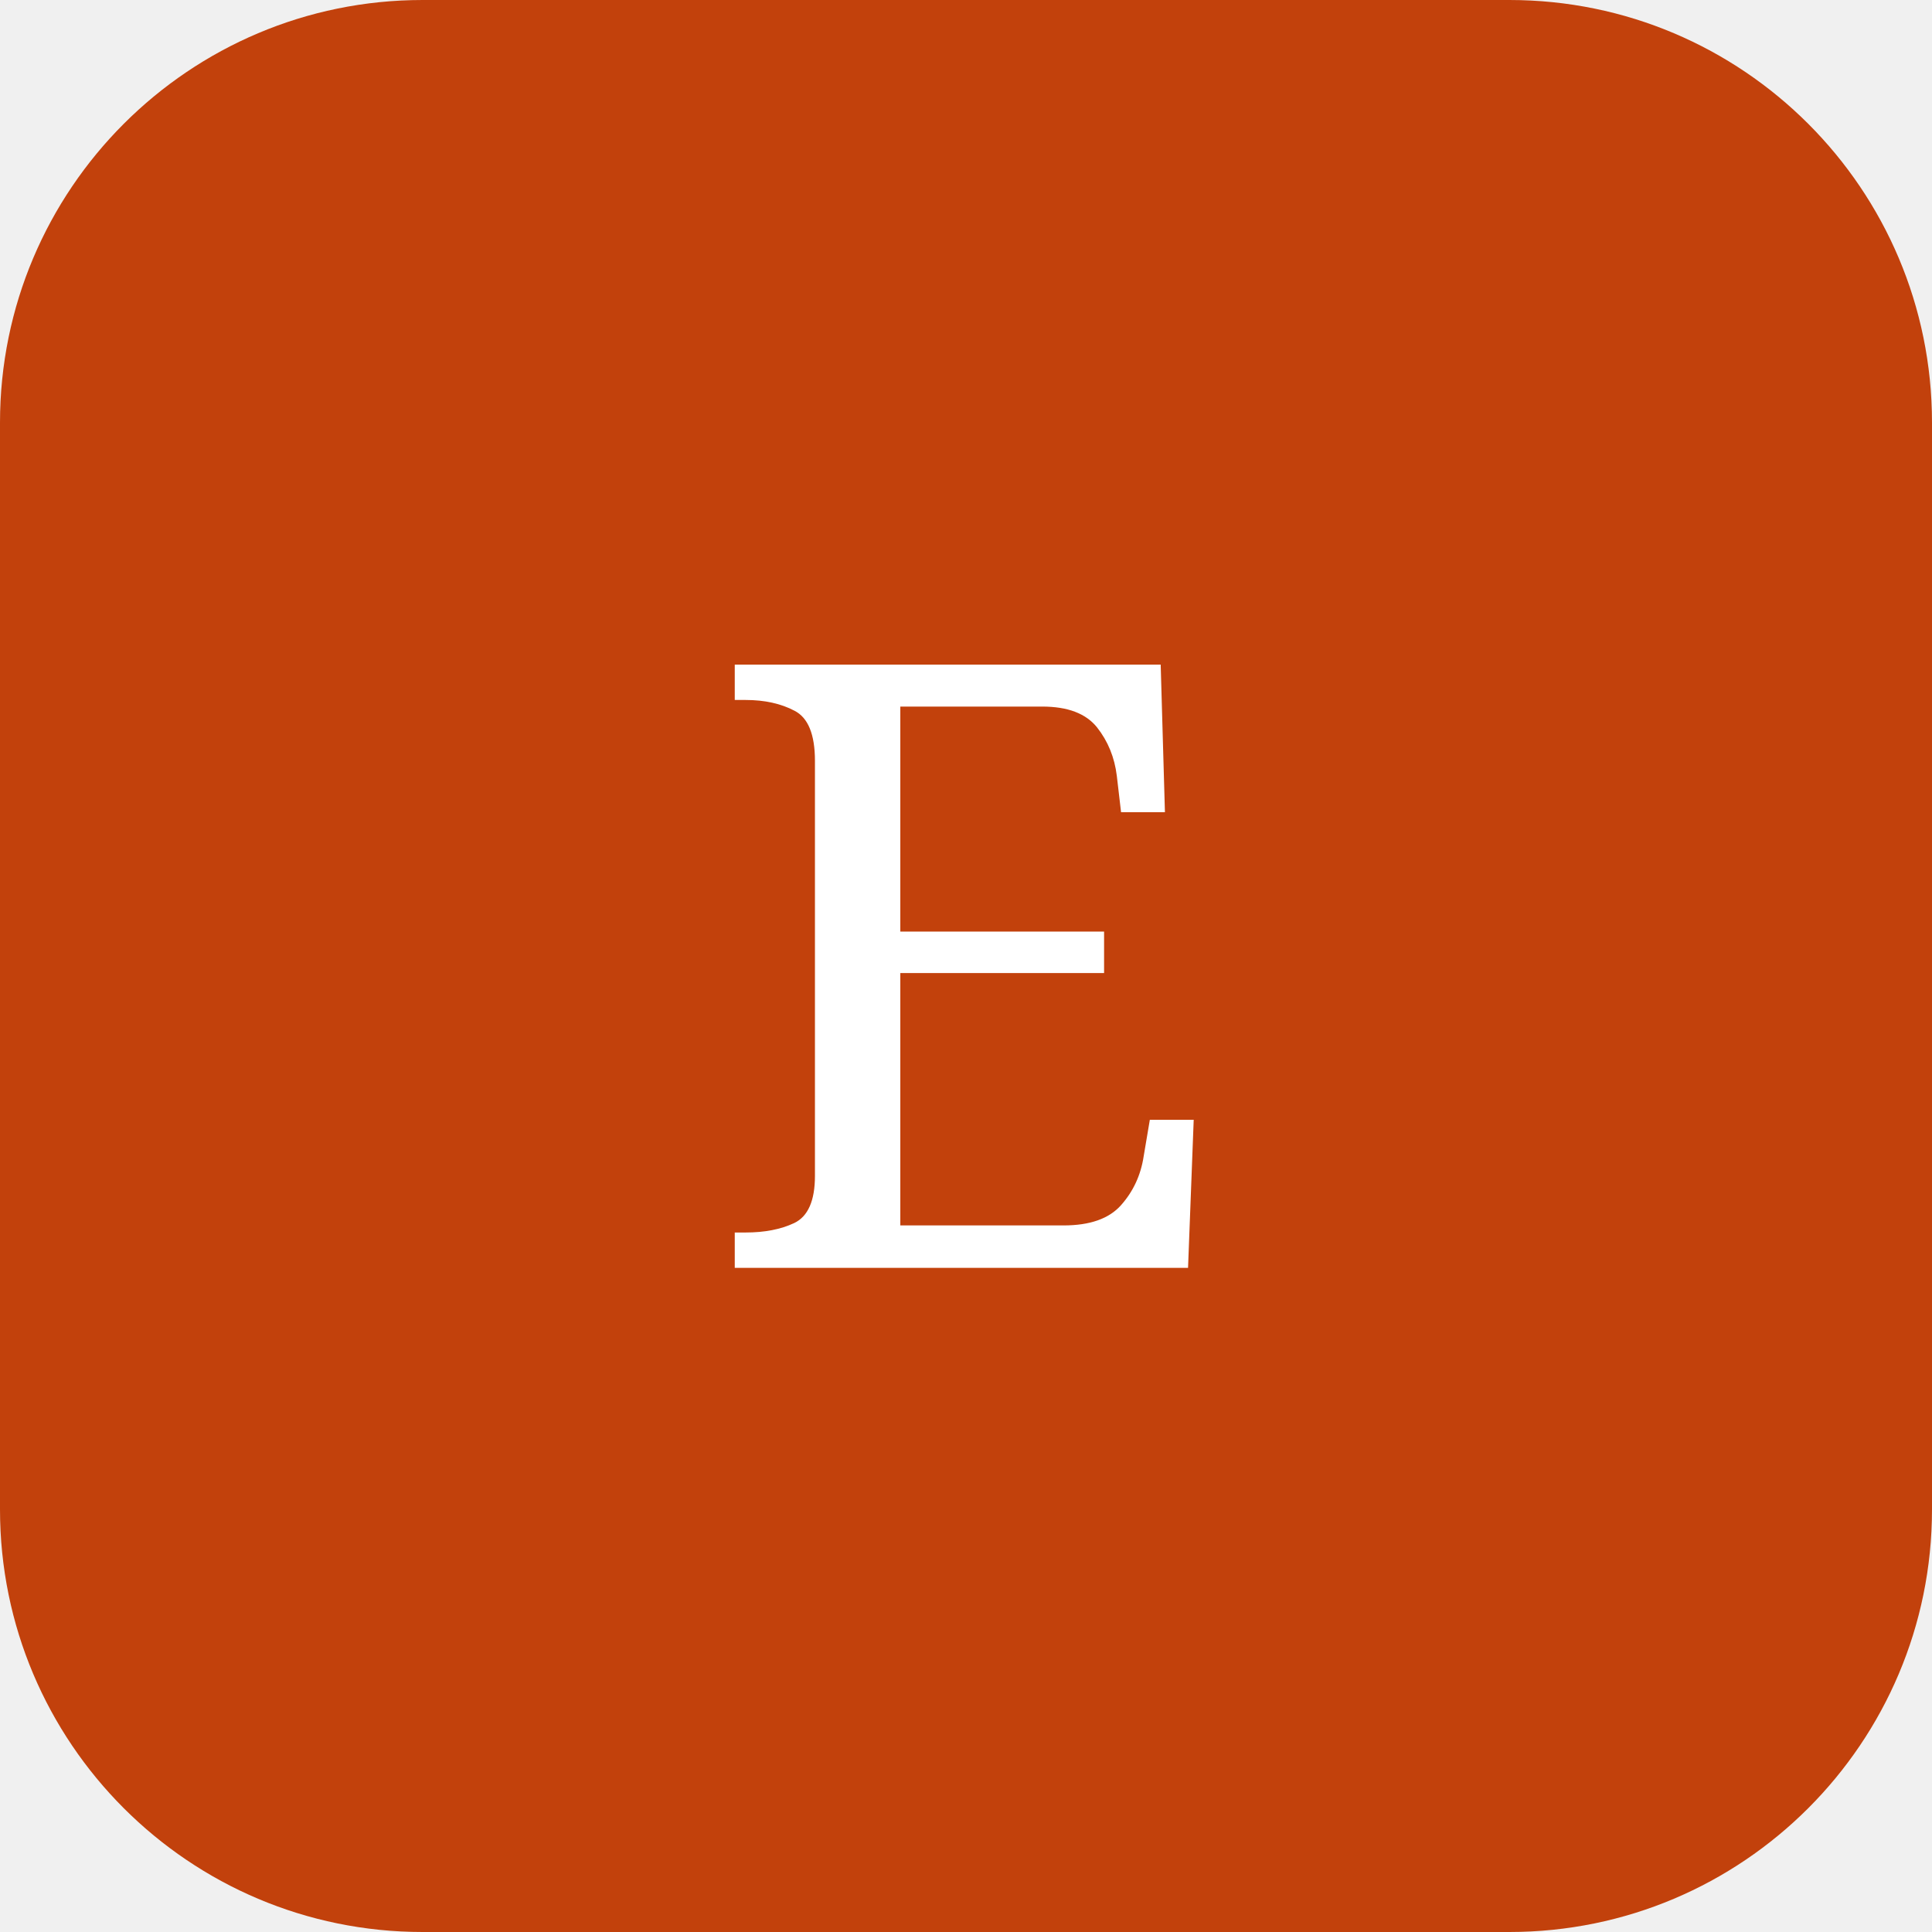
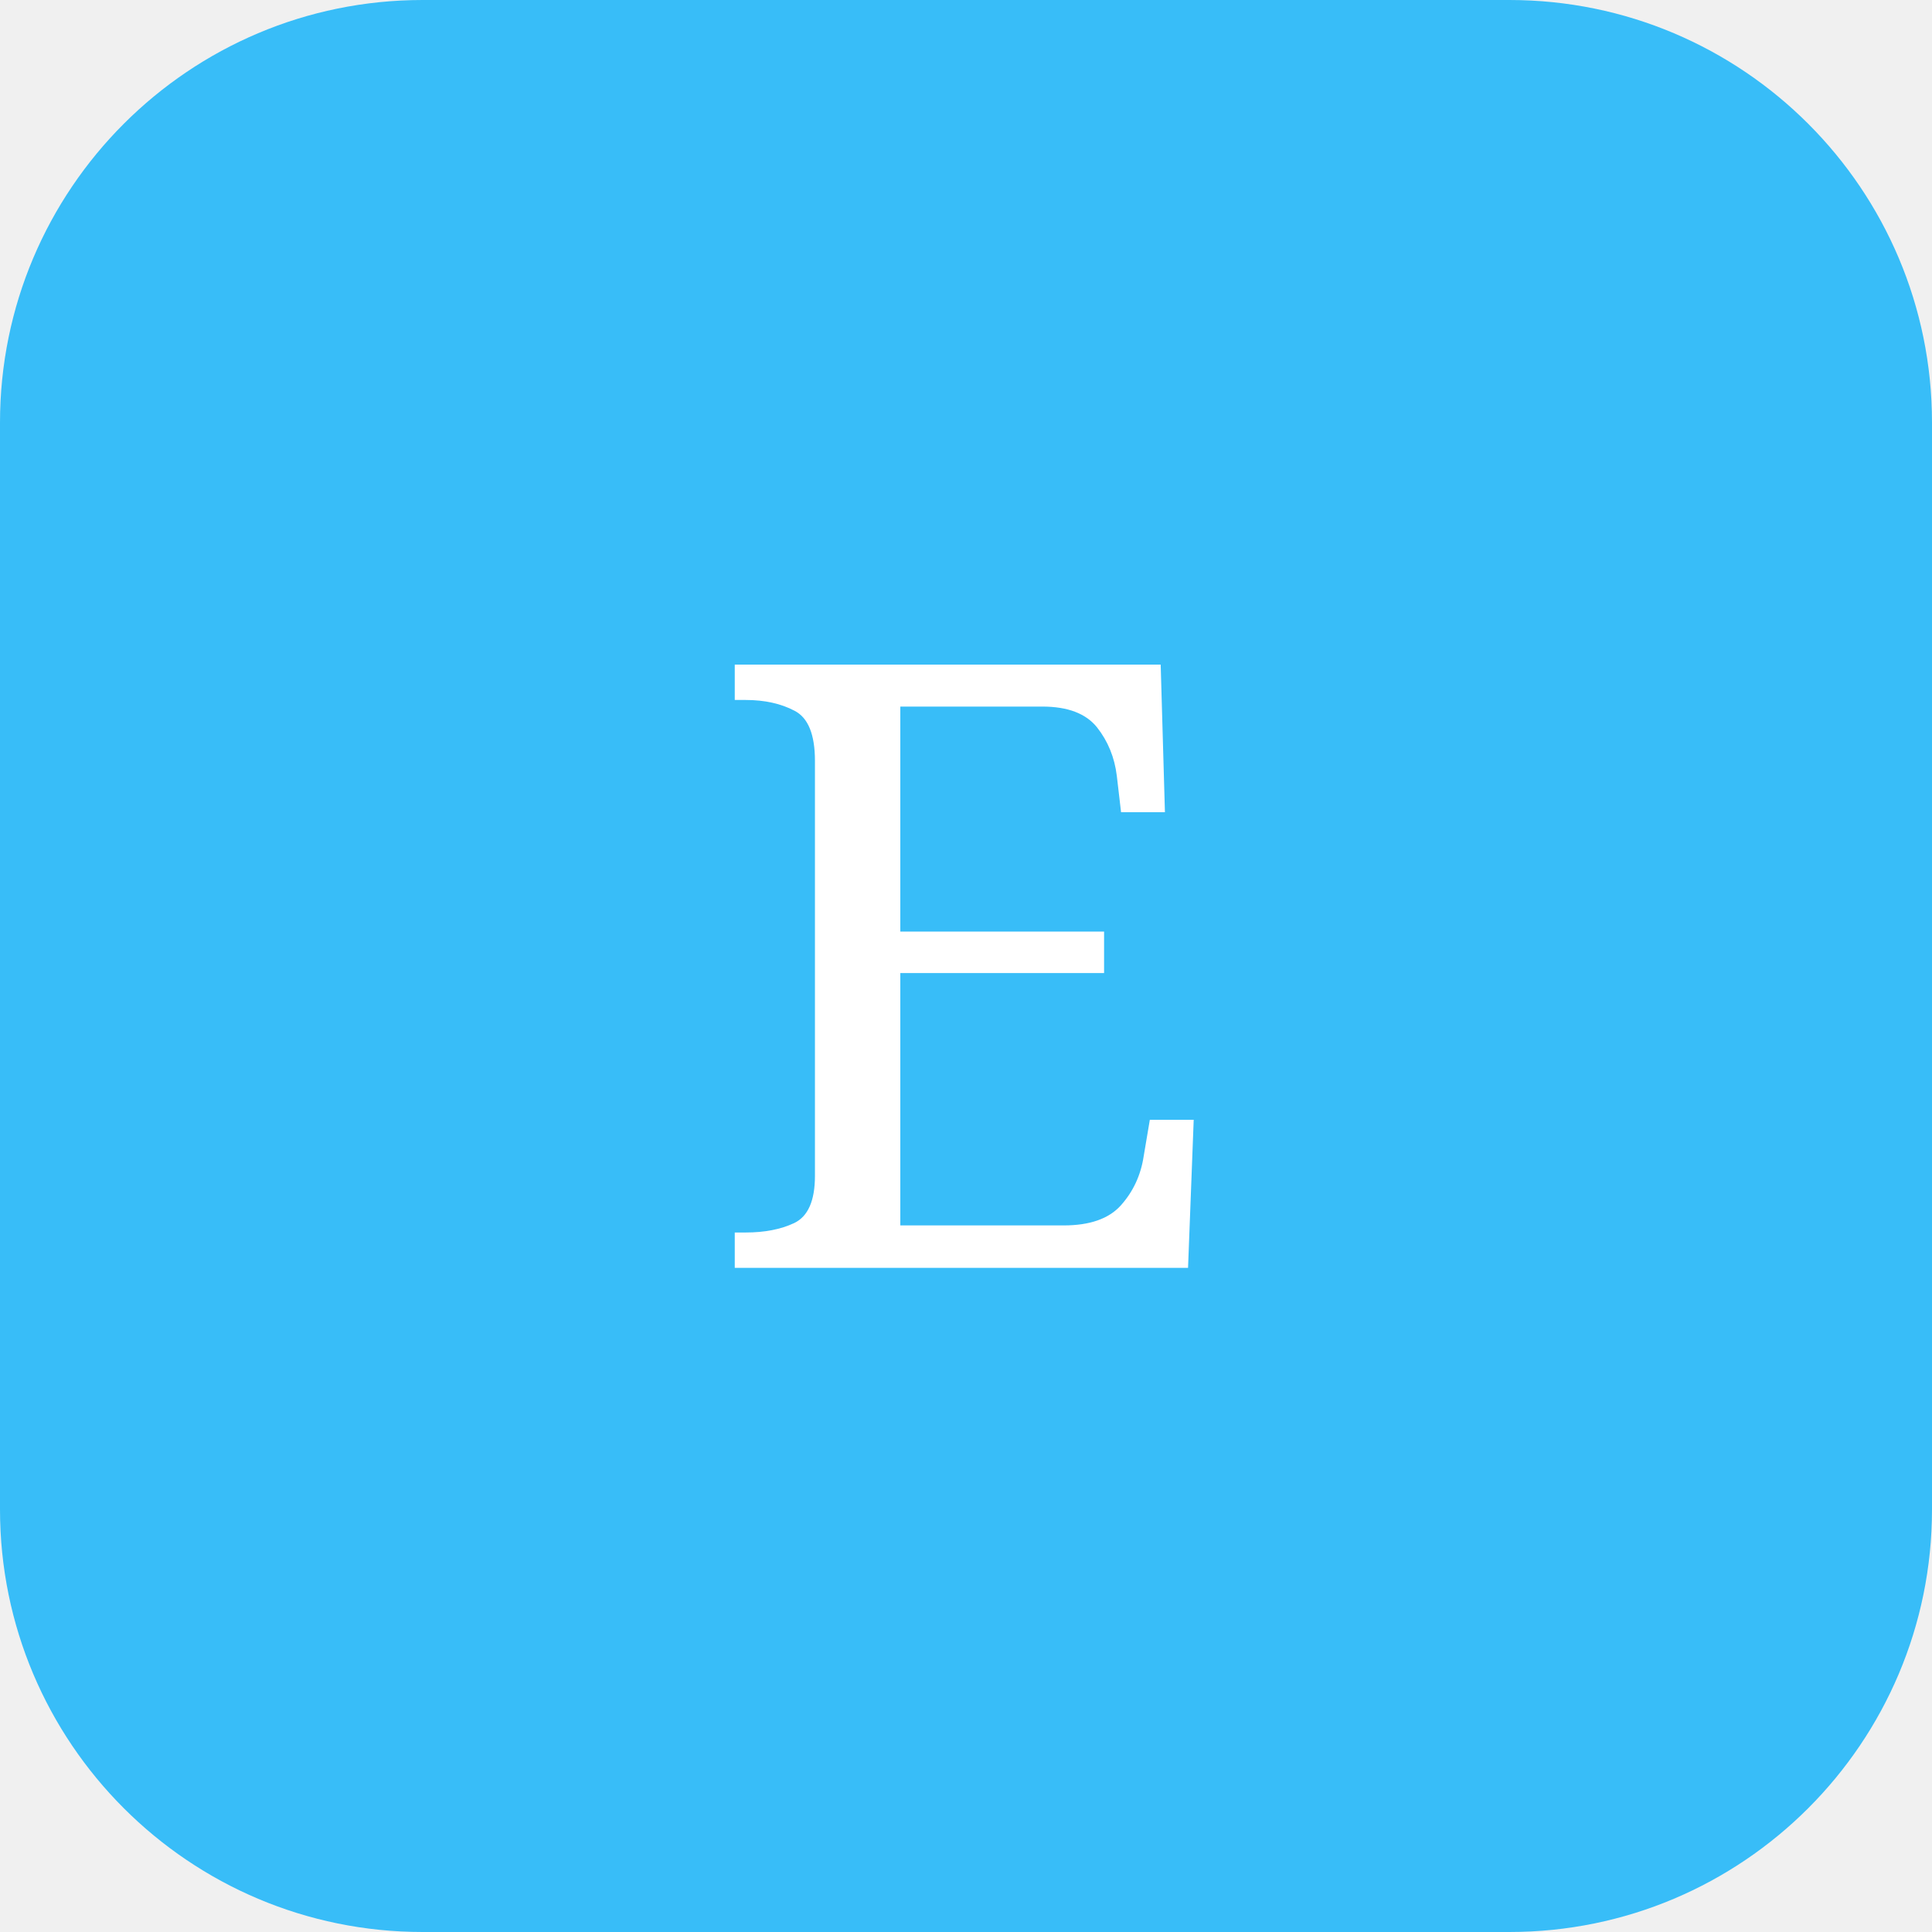
<svg xmlns="http://www.w3.org/2000/svg" viewBox="0 0 64 64">
-   <rect width="64" height="64" rx="14" fill="#c2410c" />
+   <rect width="64" height="64" rx="14" fill="#38bdf8" />
  <text x="32" y="42" text-anchor="middle" font-size="28" font-family="Georgia,serif" fill="#fff">E</text>
</svg>
